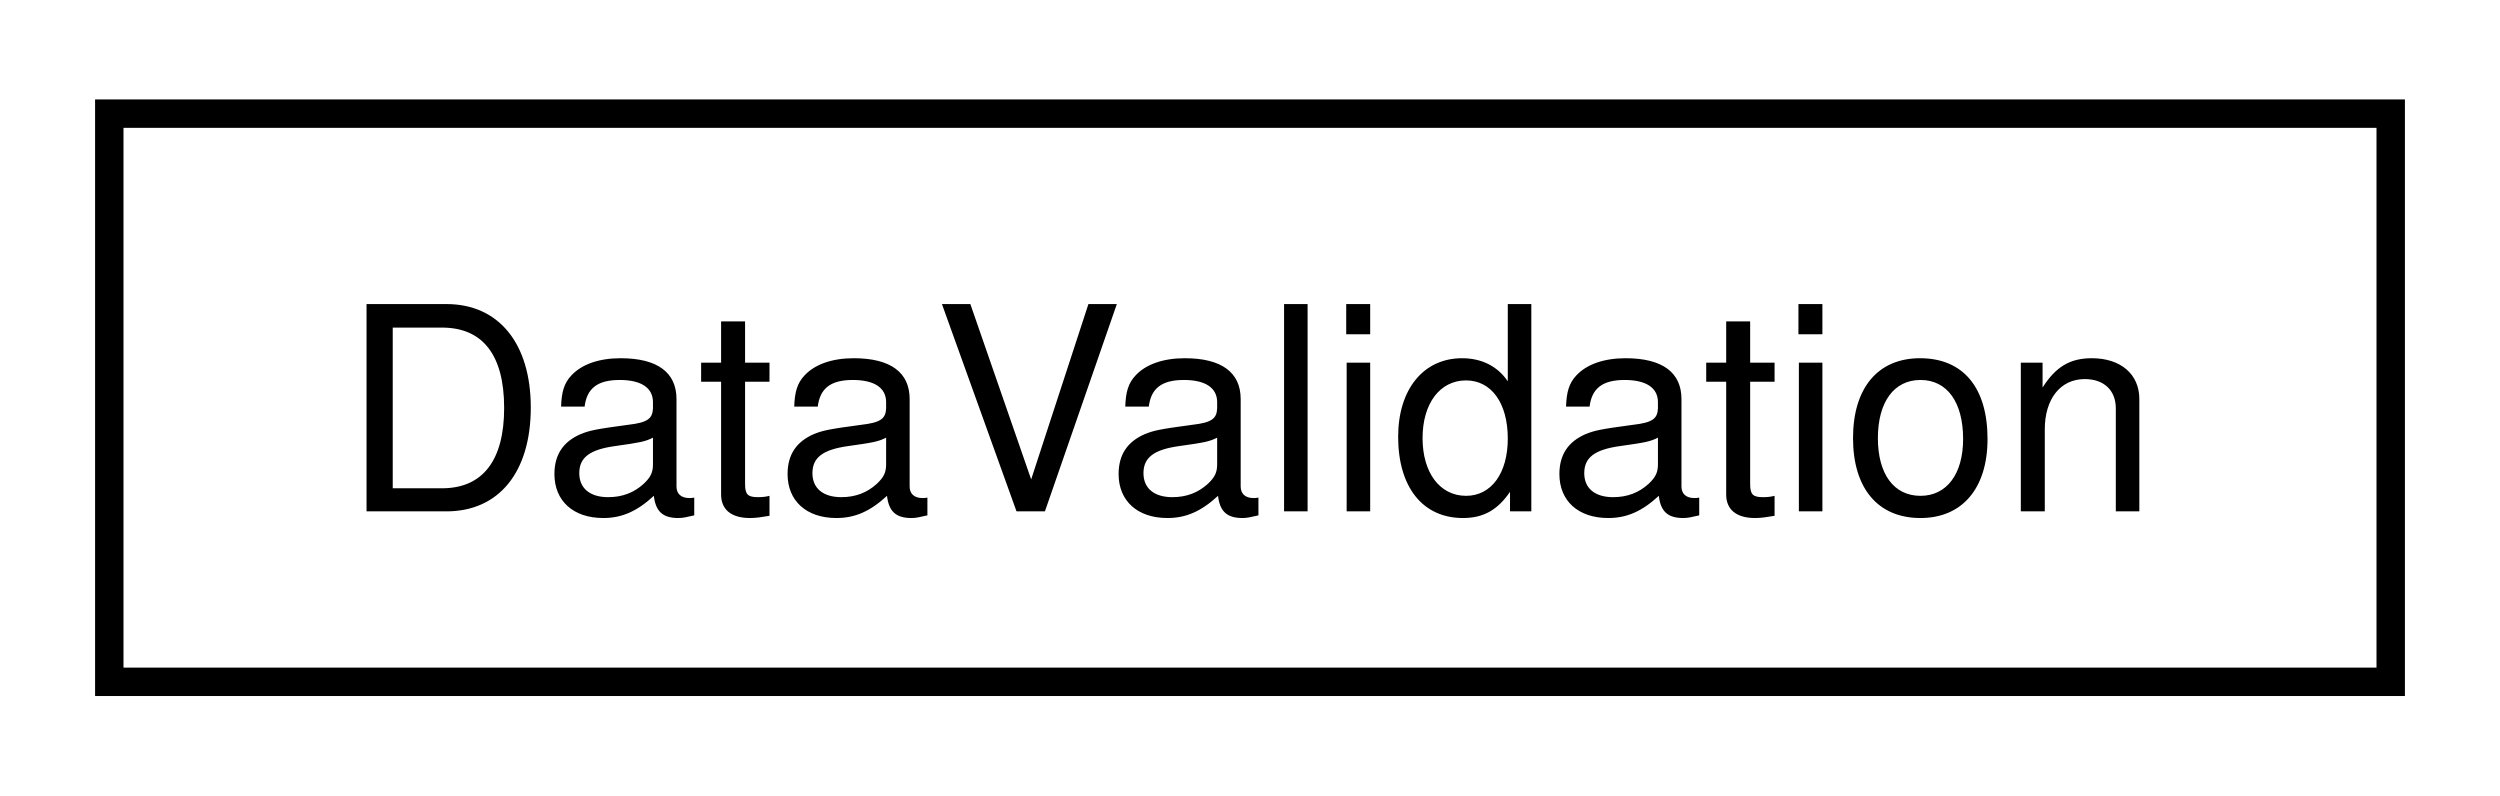
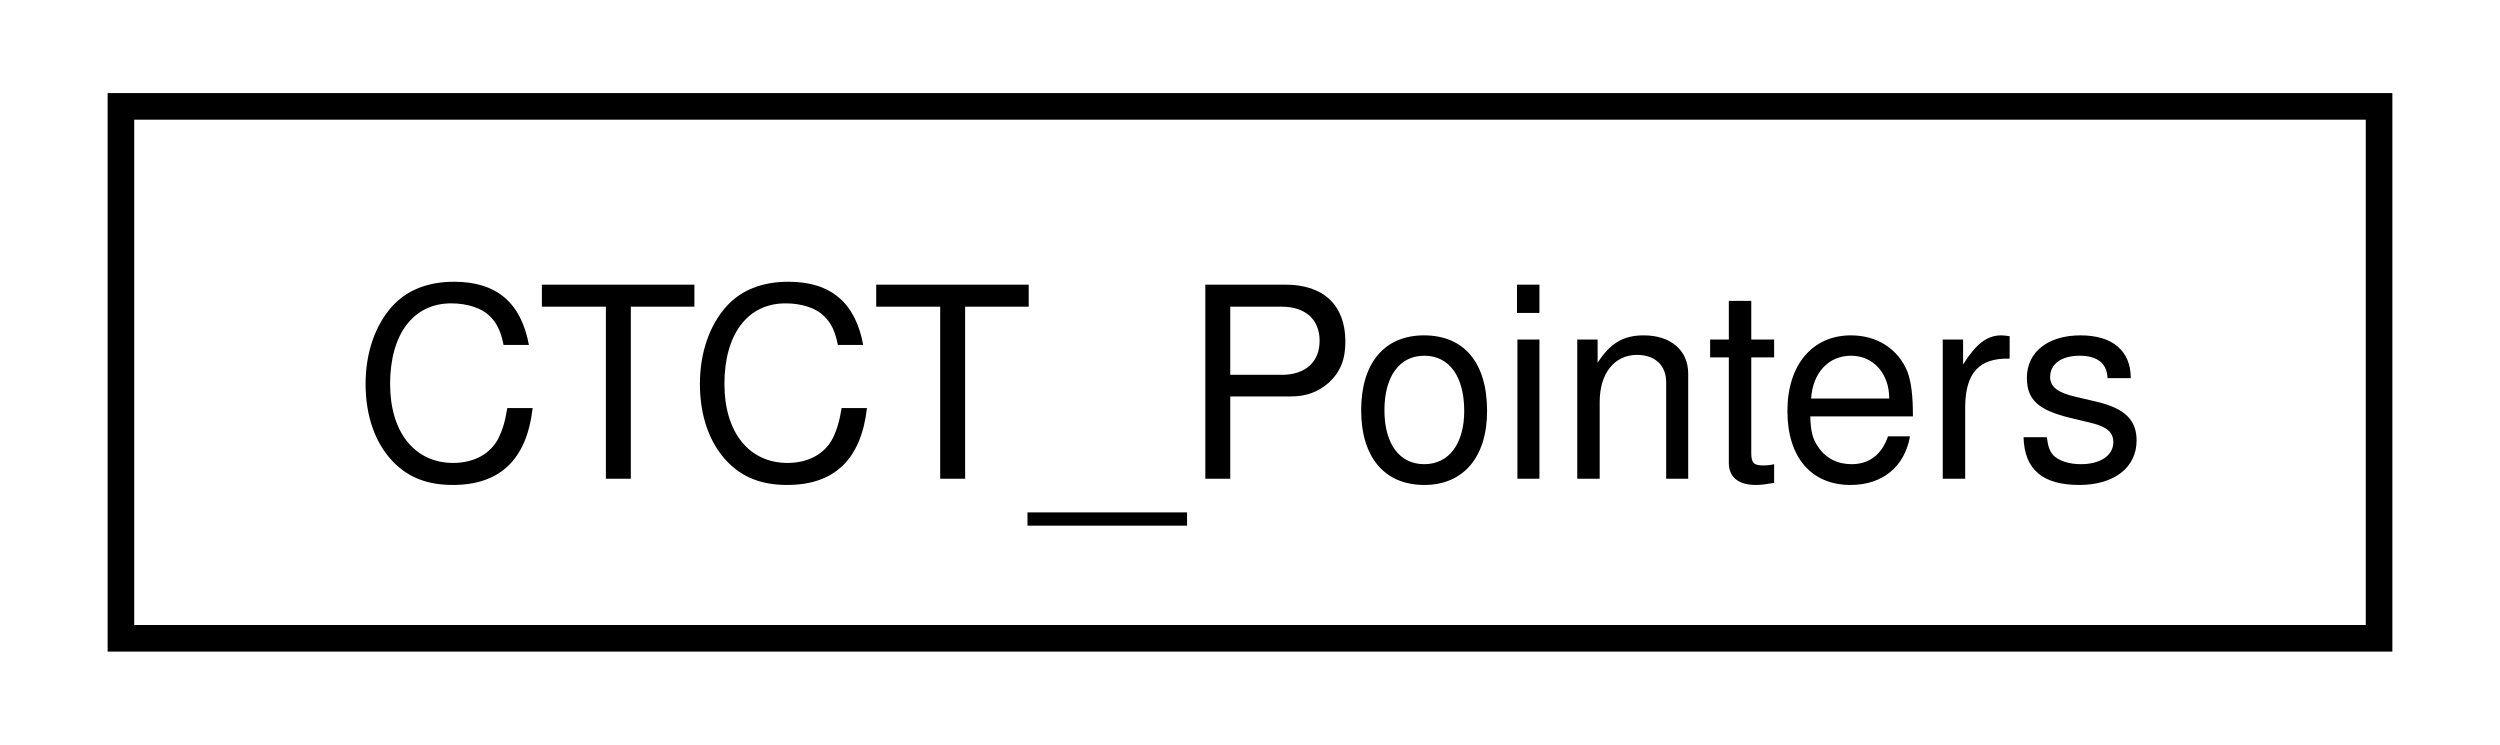
- <svg xmlns="http://www.w3.org/2000/svg" xmlns:xlink="http://www.w3.org/1999/xlink" width="88pt" height="28pt" viewBox="0.00 0.00 88.00 28.00">
+ <svg xmlns="http://www.w3.org/2000/svg" xmlns:xlink="http://www.w3.org/1999/xlink" width="94pt" height="28pt" viewBox="0.00 0.00 94.00 28.00">
  <g id="graph0" class="graph" transform="scale(1 1) rotate(0) translate(4 24)">
-     <polygon fill="white" stroke="white" points="-4,5 -4,-24 85,-24 85,5 -4,5" />
+     <polygon fill="white" stroke="white" points="-4,5 -4,-24 91,-24 91,5 -4,5" />
    <g id="node1" class="node">
      <g id="a_node1">
-         <a xlink:href="class_data_validation.html" target="_top" xlink:title="DataValidation">
-           <polygon fill="white" stroke="black" points="-0.153,-0 -0.153,-20 80.153,-20 80.153,-0 -0.153,-0" />
-           <text text-anchor="middle" x="40" y="-6" font-family="Helvetica,sans-Serif" font-size="10.00">DataValidation</text>
+         <a xlink:href="class_c_t_c_t___pointers.html" target="_top" xlink:title="This class handles the pointers used in the introduction tour. ">
+           <polygon fill="white" stroke="black" points="0.547,-0 0.547,-20 85.453,-20 85.453,-0 0.547,-0" />
+           <text text-anchor="middle" x="43" y="-6" font-family="Helvetica,sans-Serif" font-size="10.00">CTCT_Pointers</text>
        </a>
      </g>
    </g>
  </g>
</svg>
